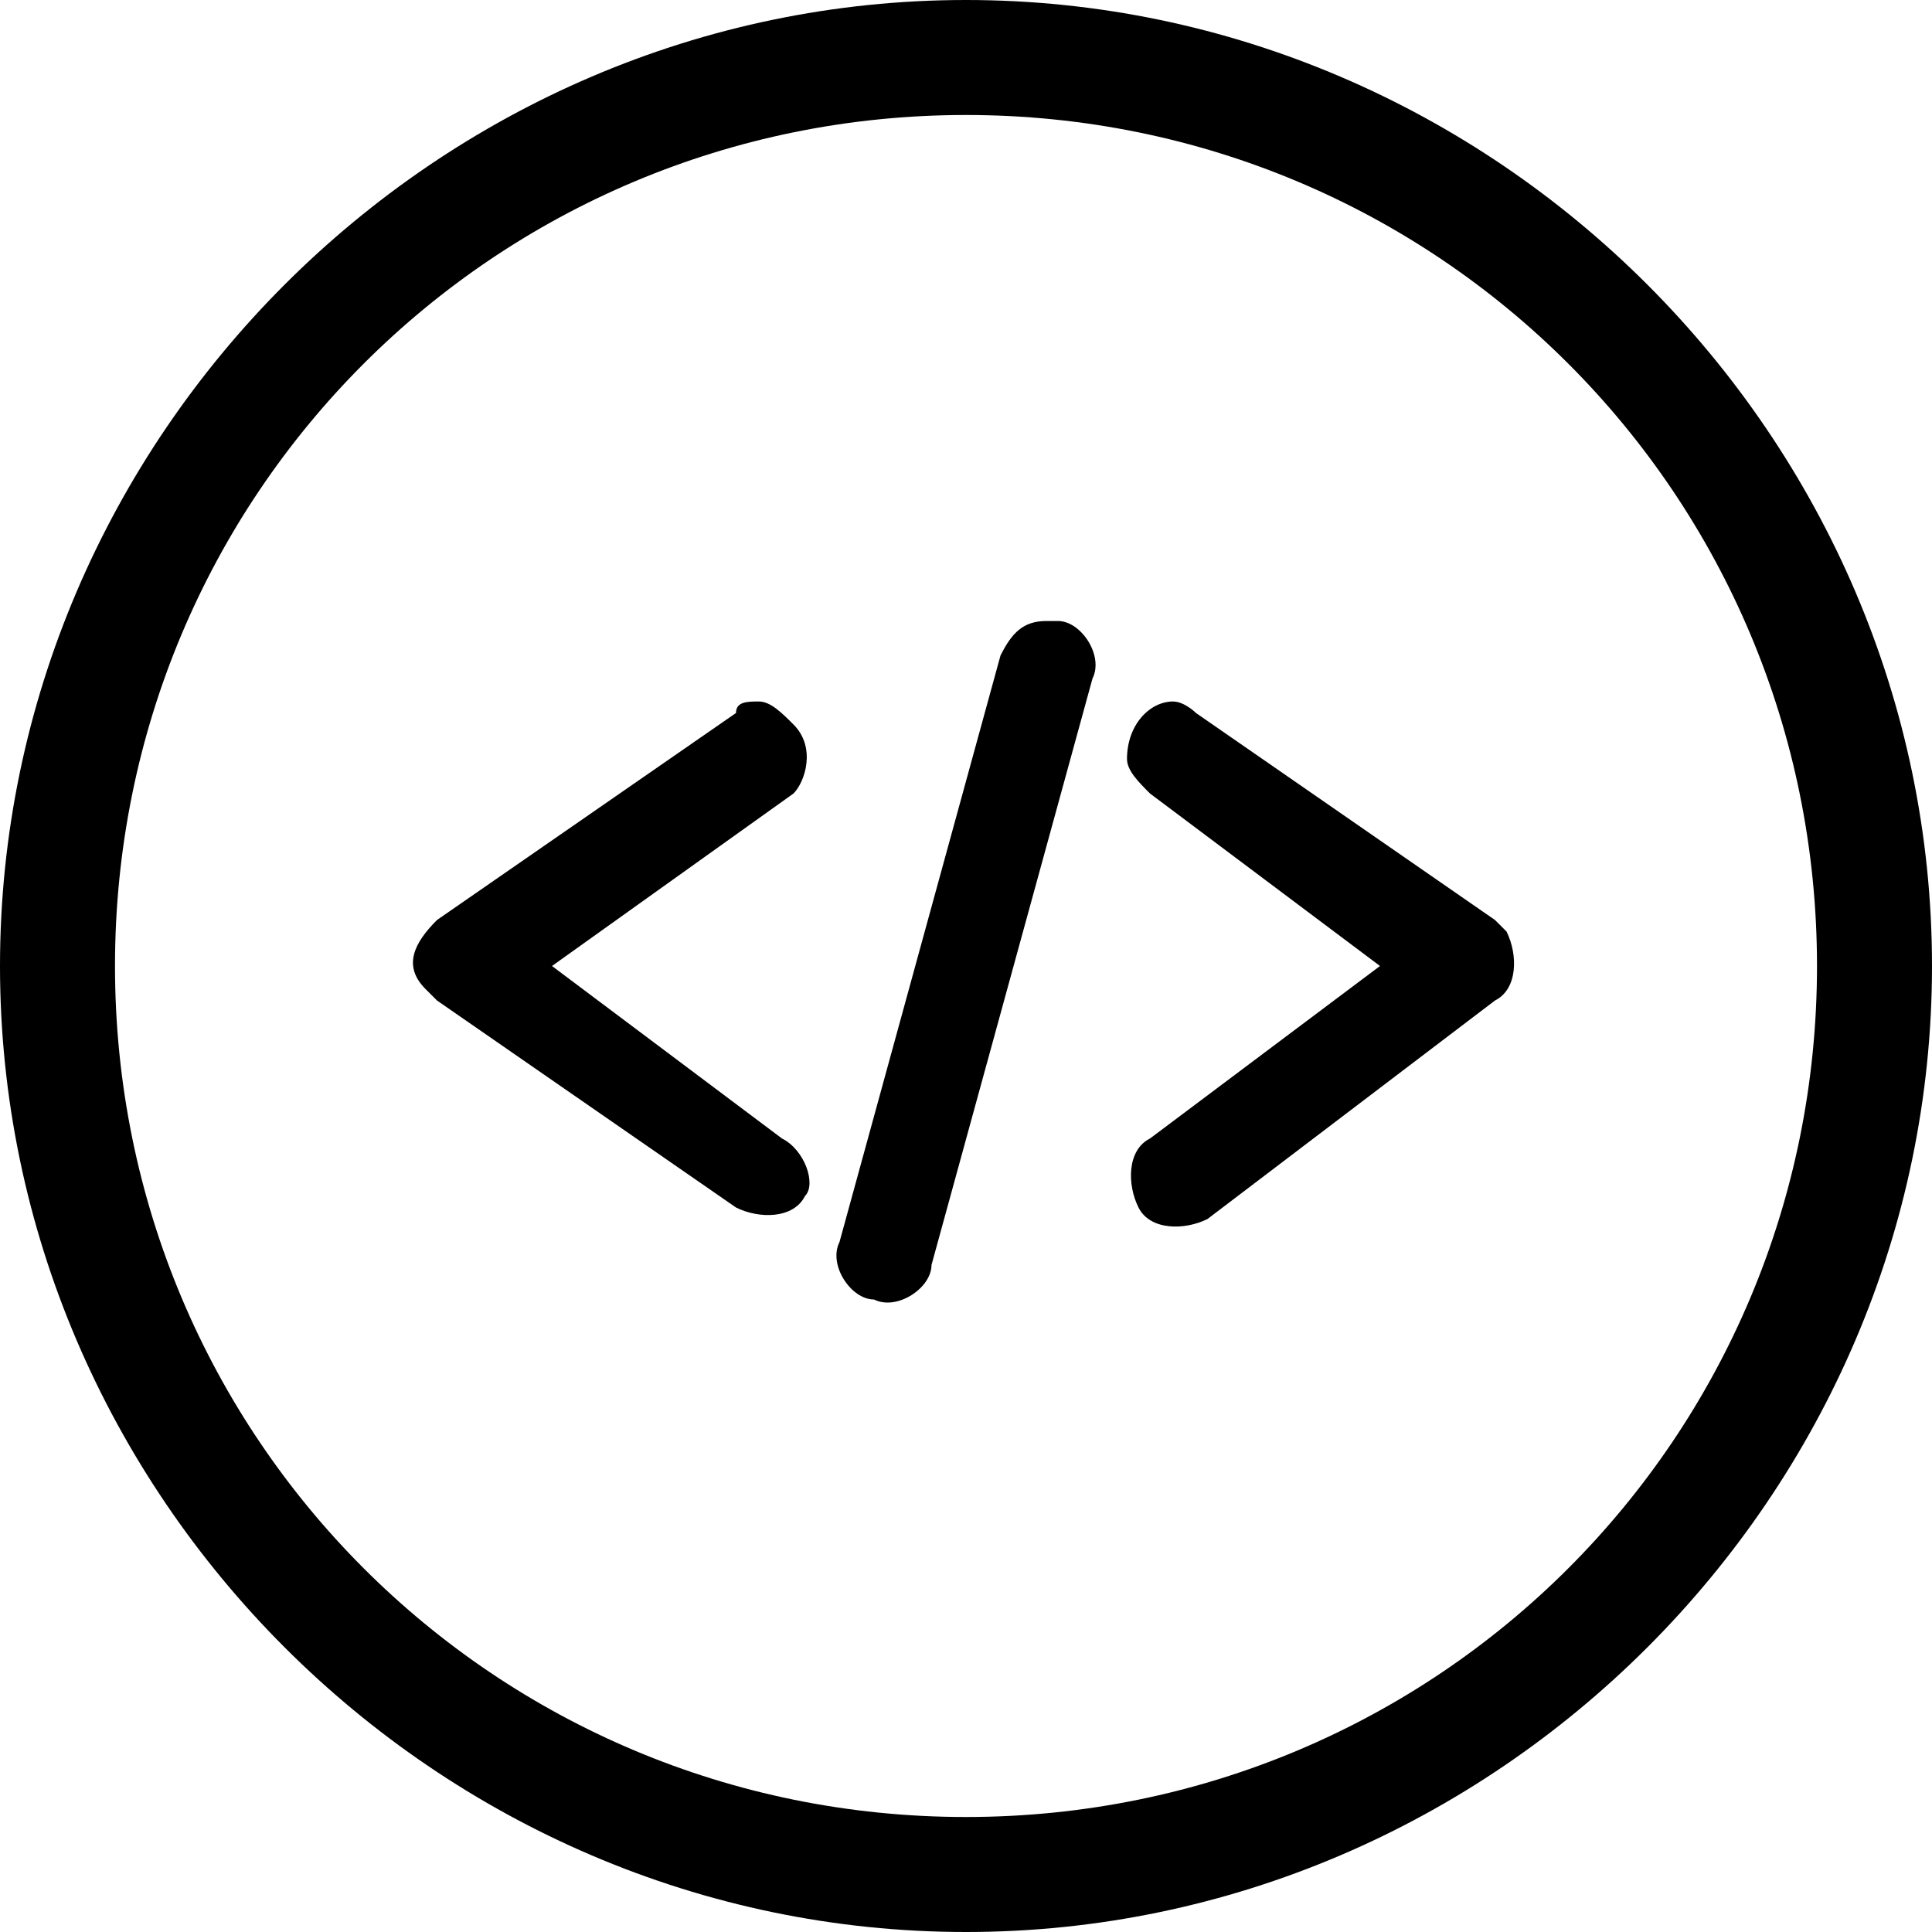
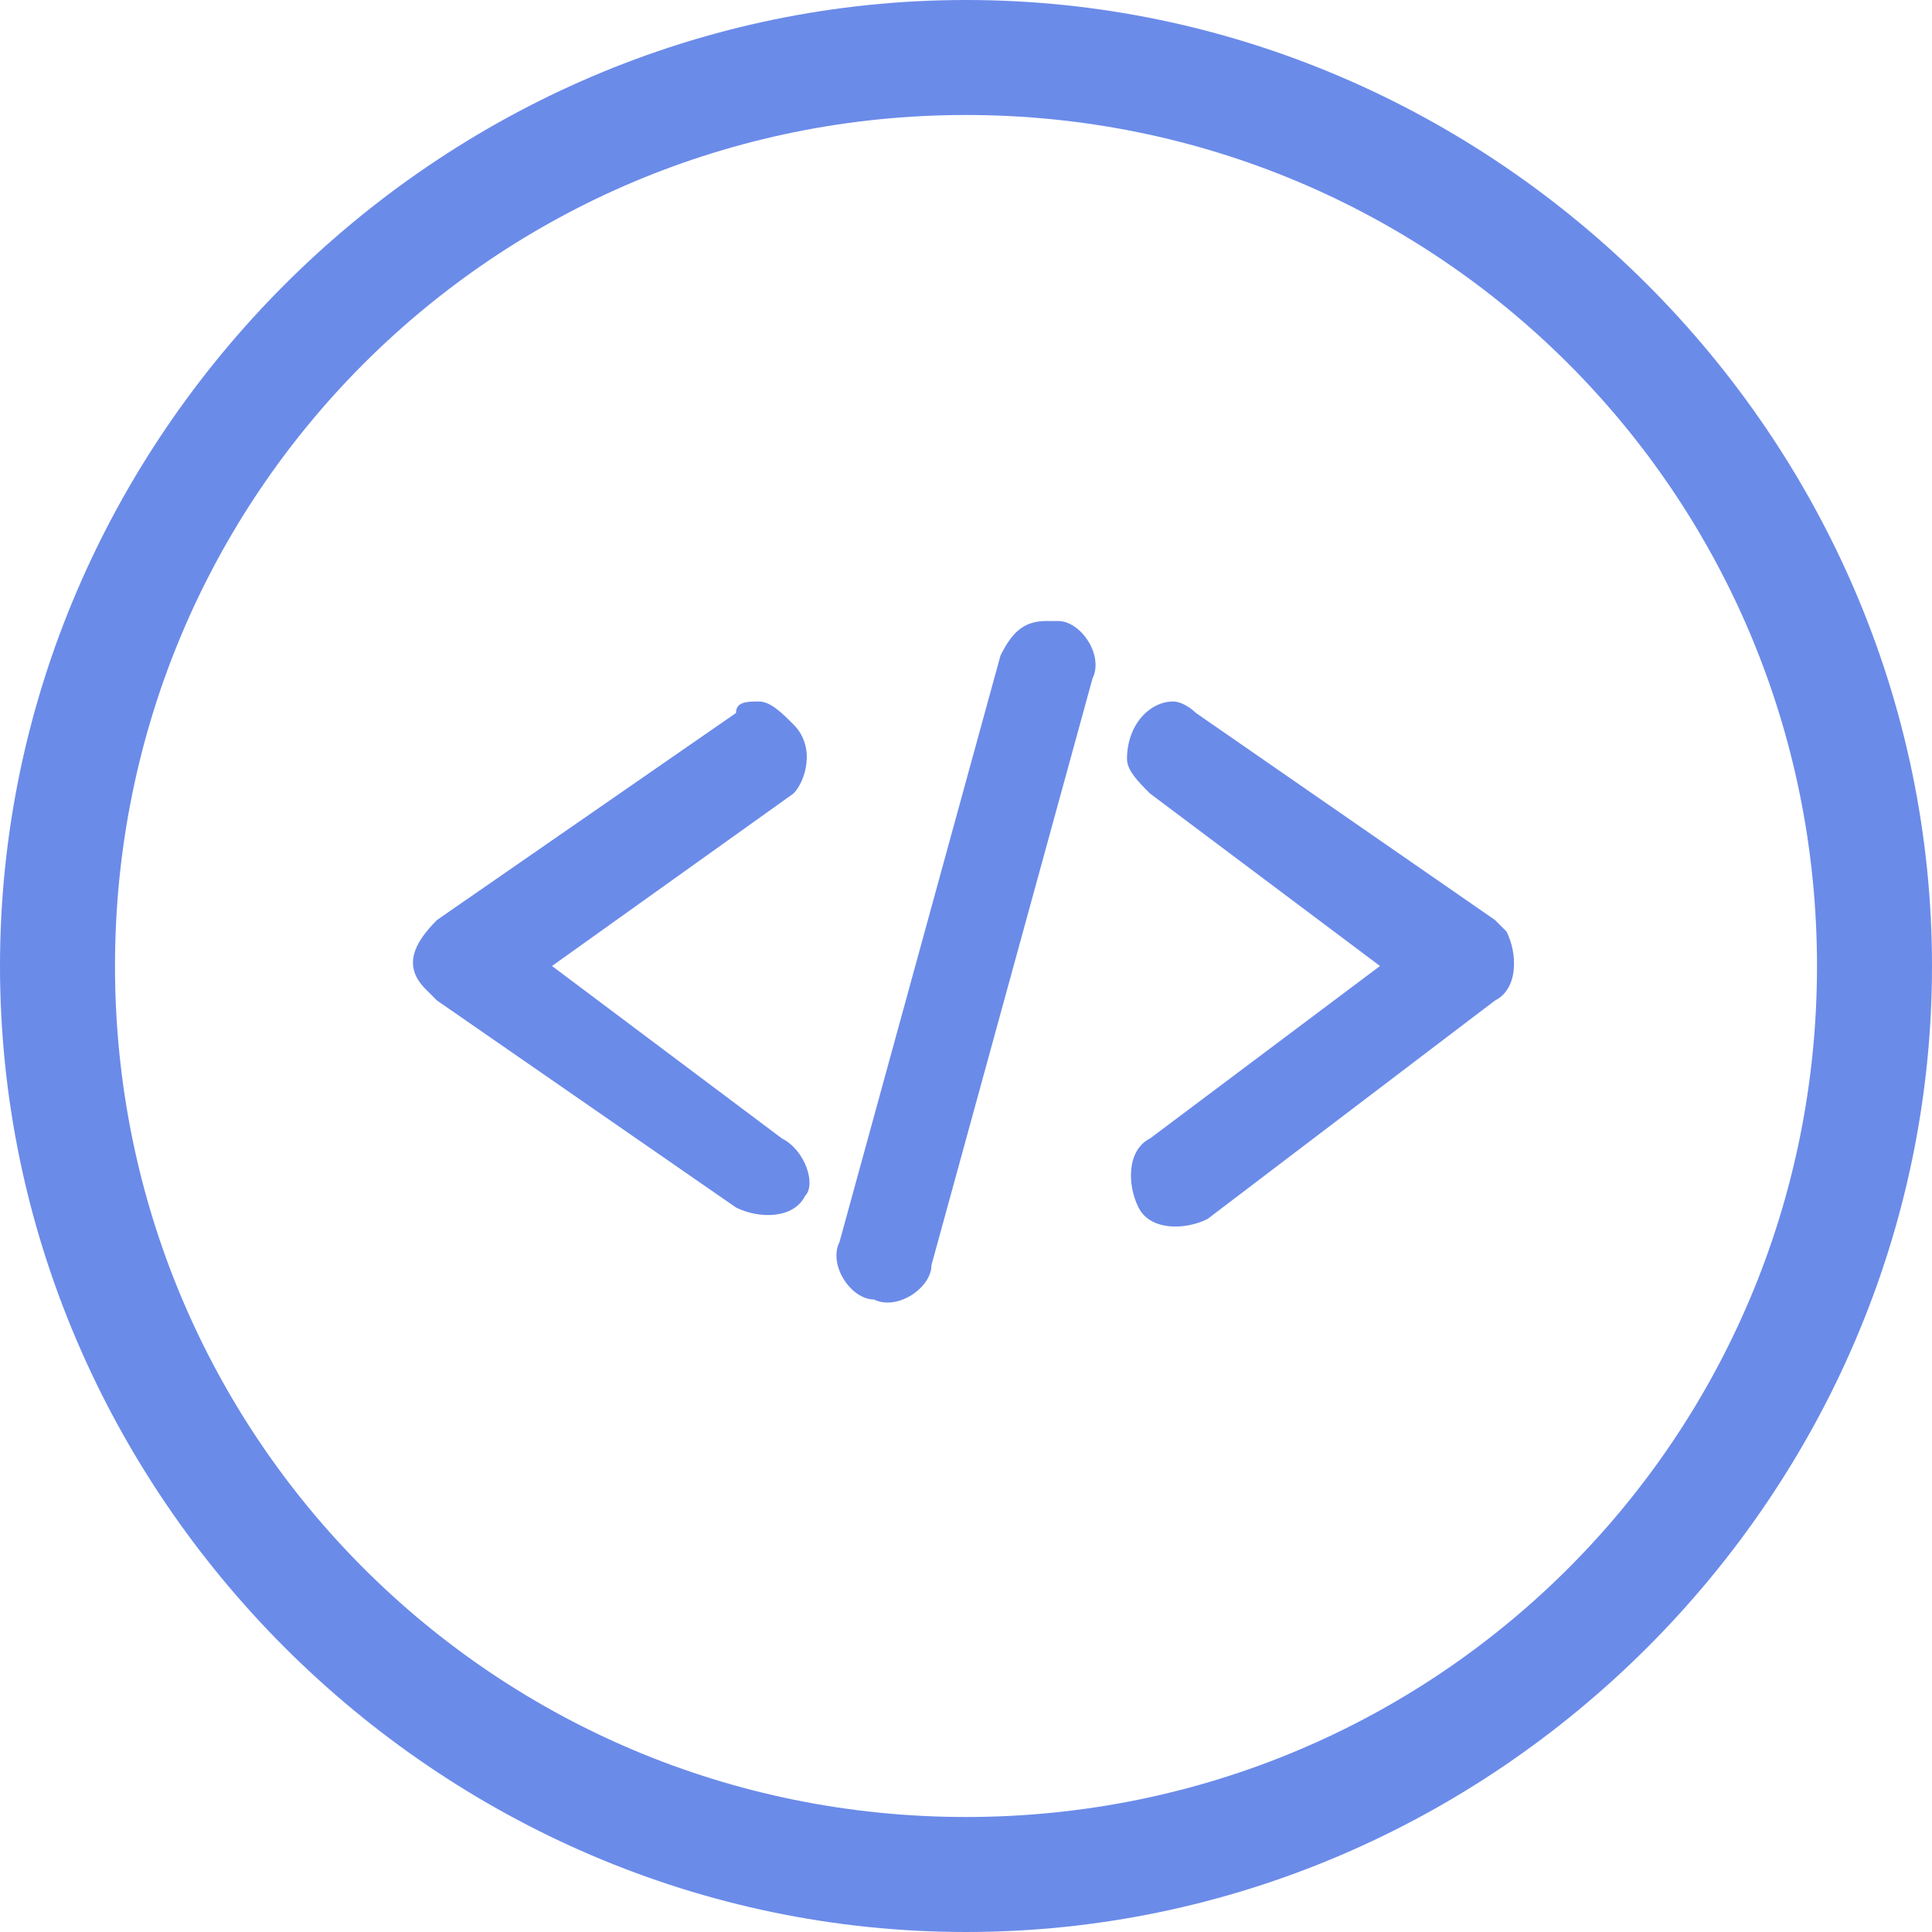
- <svg xmlns="http://www.w3.org/2000/svg" version="1.1" id="Layer_1" x="0px" y="0px" viewBox="0 0 16.8 16.8" style="enable-background:new 0 0 16.8 16.8;" xml:space="preserve">
+ <svg xmlns="http://www.w3.org/2000/svg" version="1.1" id="Layer_1" x="0px" y="0px" viewBox="0 0 16.8 16.8" style="enable-background:new 0 0 16.8 16.8;" xml:space="preserve" fill="#6b8be9">
  <path d="M8.4,16.8C3.8,16.8,0,13,0,8.4S3.8,0,8.4,0c4.6,0,8.4,3.8,8.4,8.4S13,16.8,8.4,16.8z M8.4,1C4.3,1,1,4.3,1,8.4  c0,4.1,3.3,7.4,7.4,7.4s7.4-3.3,7.4-7.4C15.8,4.3,12.5,1,8.4,1z M9.1,5.4c-0.2,0-0.3,0.1-0.4,0.3l-1.4,5.1c-0.1,0.2,0.1,0.5,0.3,0.5  c0.2,0.1,0.5-0.1,0.5-0.3c0,0,0,0,0,0l1.4-5.1c0.1-0.2-0.1-0.5-0.3-0.5C9.2,5.4,9.1,5.4,9.1,5.4L9.1,5.4z M6.6,6.1  c-0.1,0-0.2,0-0.2,0.1L3.8,8C3.6,8.2,3.5,8.4,3.7,8.6c0,0,0.1,0.1,0.1,0.1l2.6,1.8c0.2,0.1,0.5,0.1,0.6-0.1C7.1,10.3,7,10,6.8,9.9  c0,0,0,0,0,0L4.8,8.4l2.1-1.5C7,6.8,7.1,6.5,6.9,6.3C6.8,6.2,6.7,6.1,6.6,6.1z M10.2,6.1c-0.2,0-0.4,0.2-0.4,0.5  c0,0.1,0.1,0.2,0.2,0.3L12,8.4L10,9.9c-0.2,0.1-0.2,0.4-0.1,0.6c0.1,0.2,0.4,0.2,0.6,0.1c0,0,0,0,0,0L13,8.7  c0.2-0.1,0.2-0.4,0.1-0.6c0,0-0.1-0.1-0.1-0.1l-2.6-1.8C10.4,6.2,10.3,6.1,10.2,6.1z" />
</svg>
